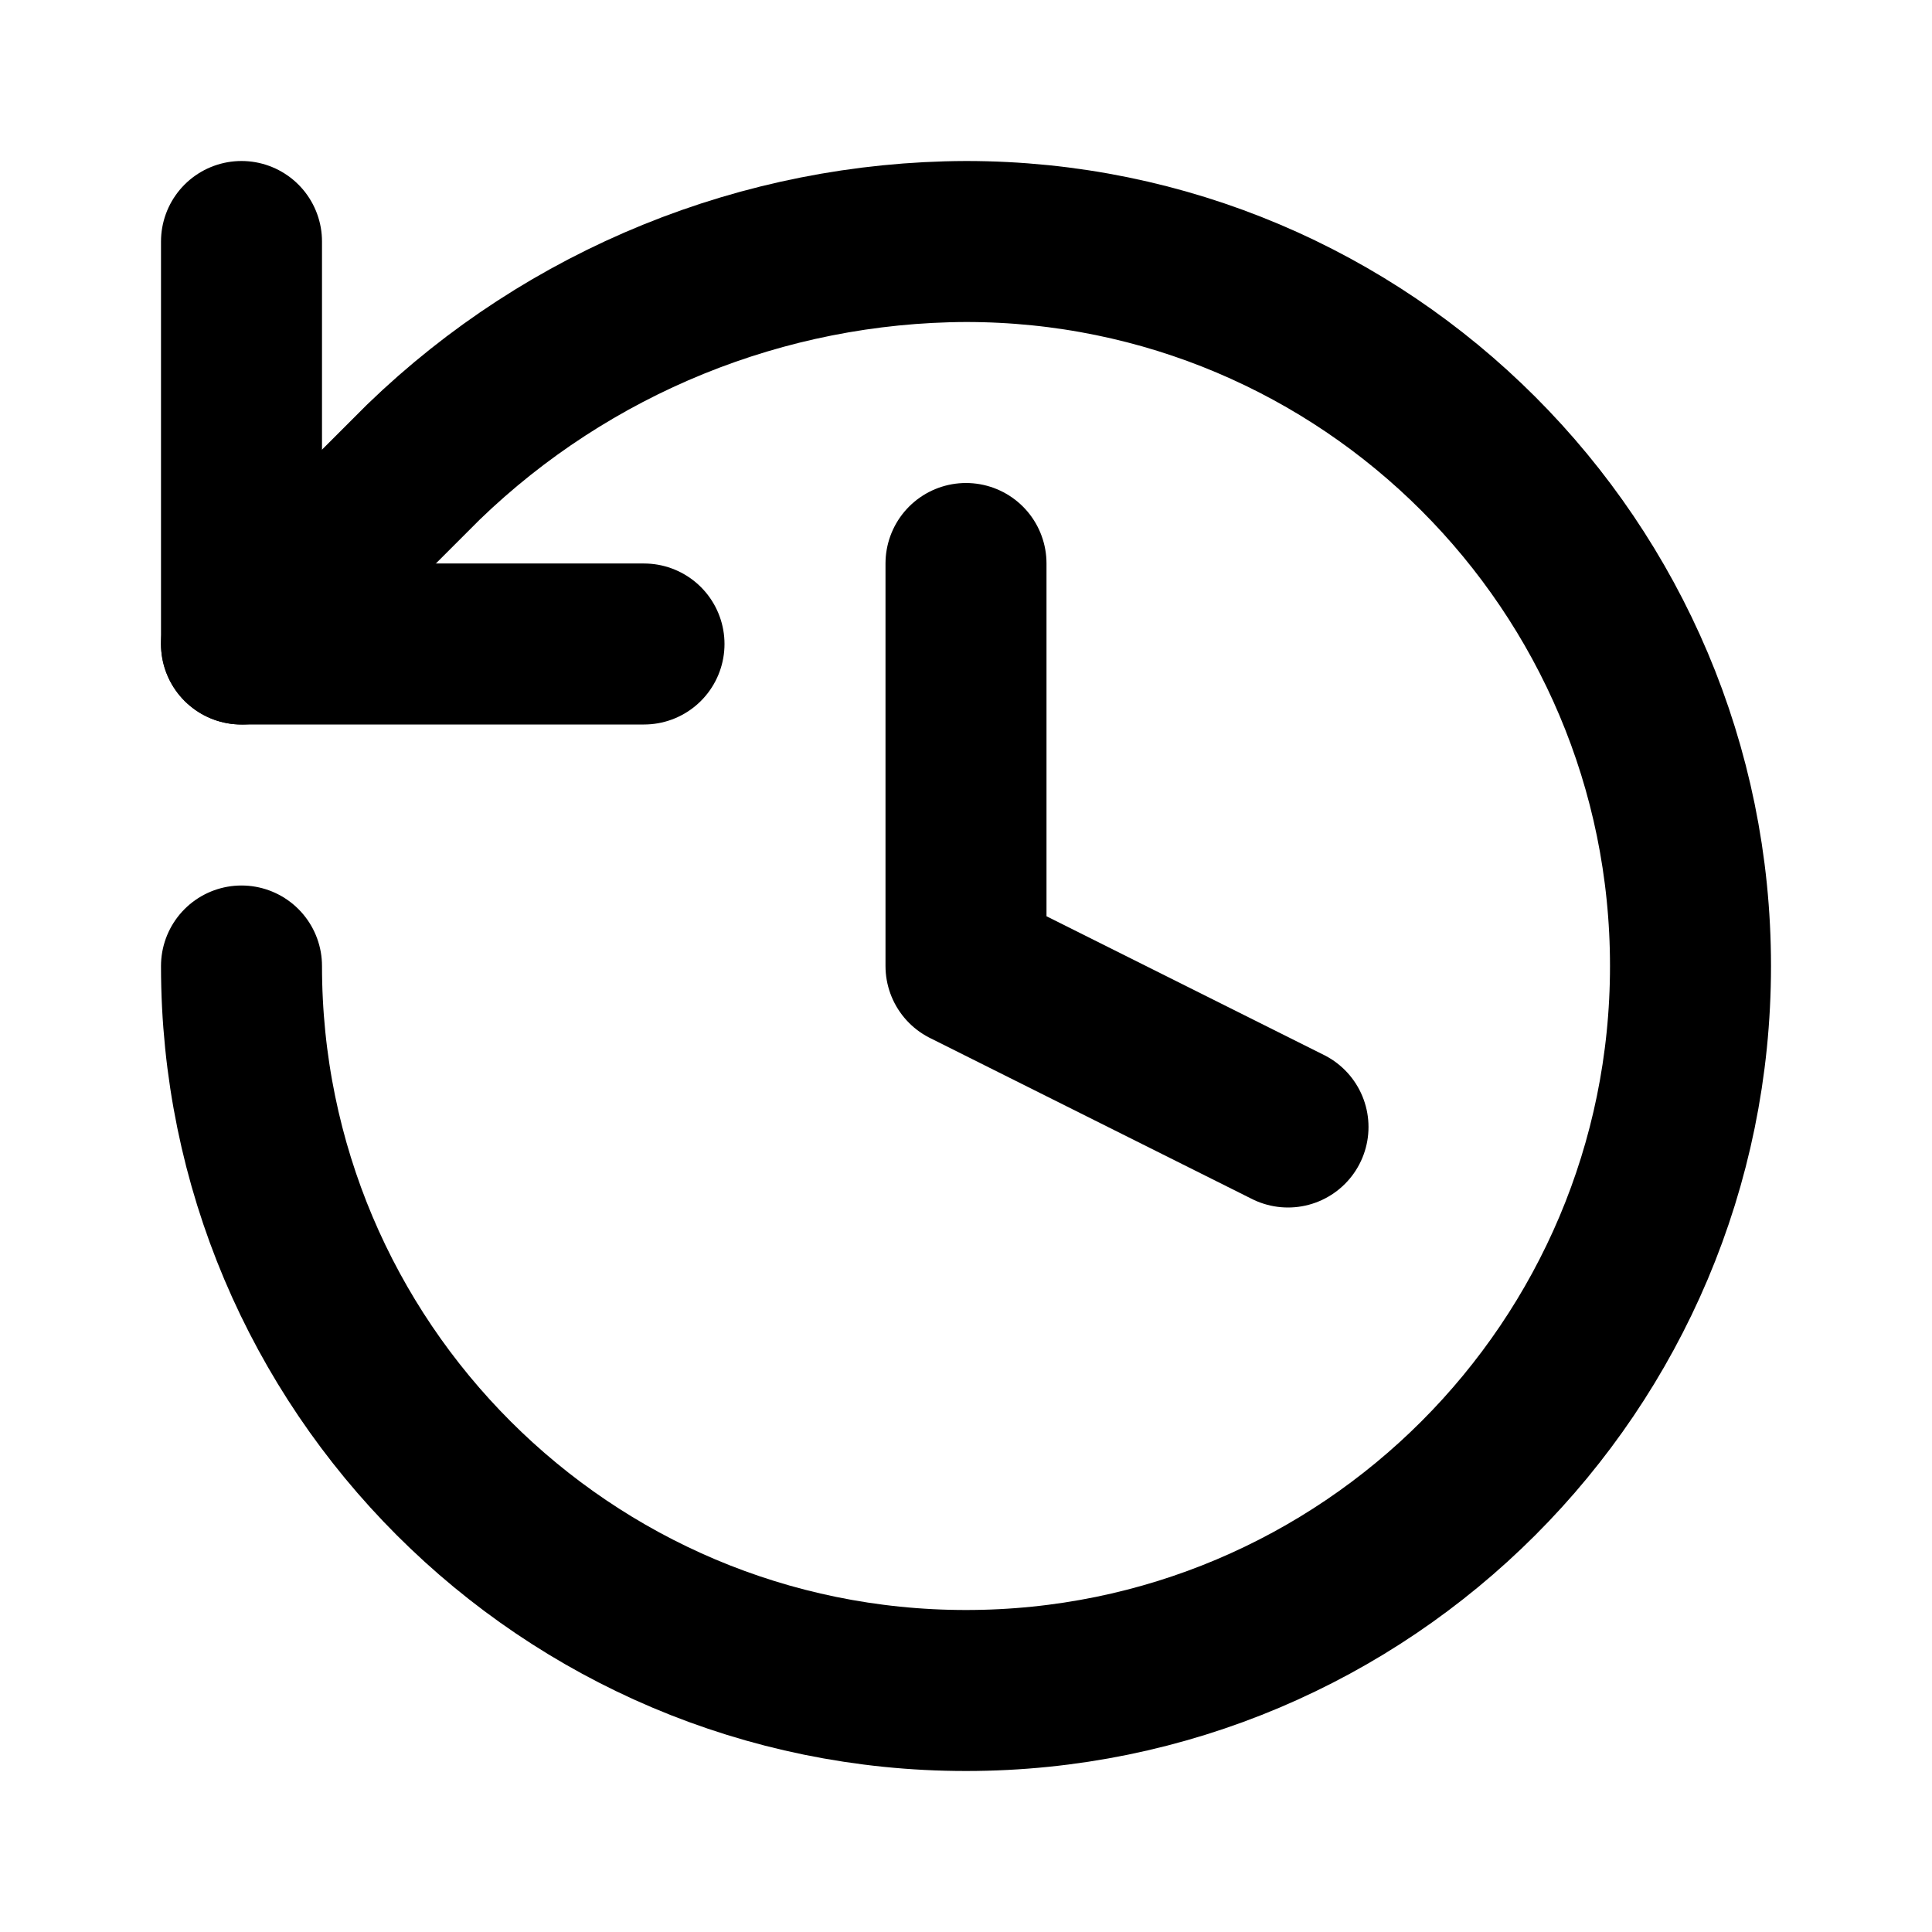
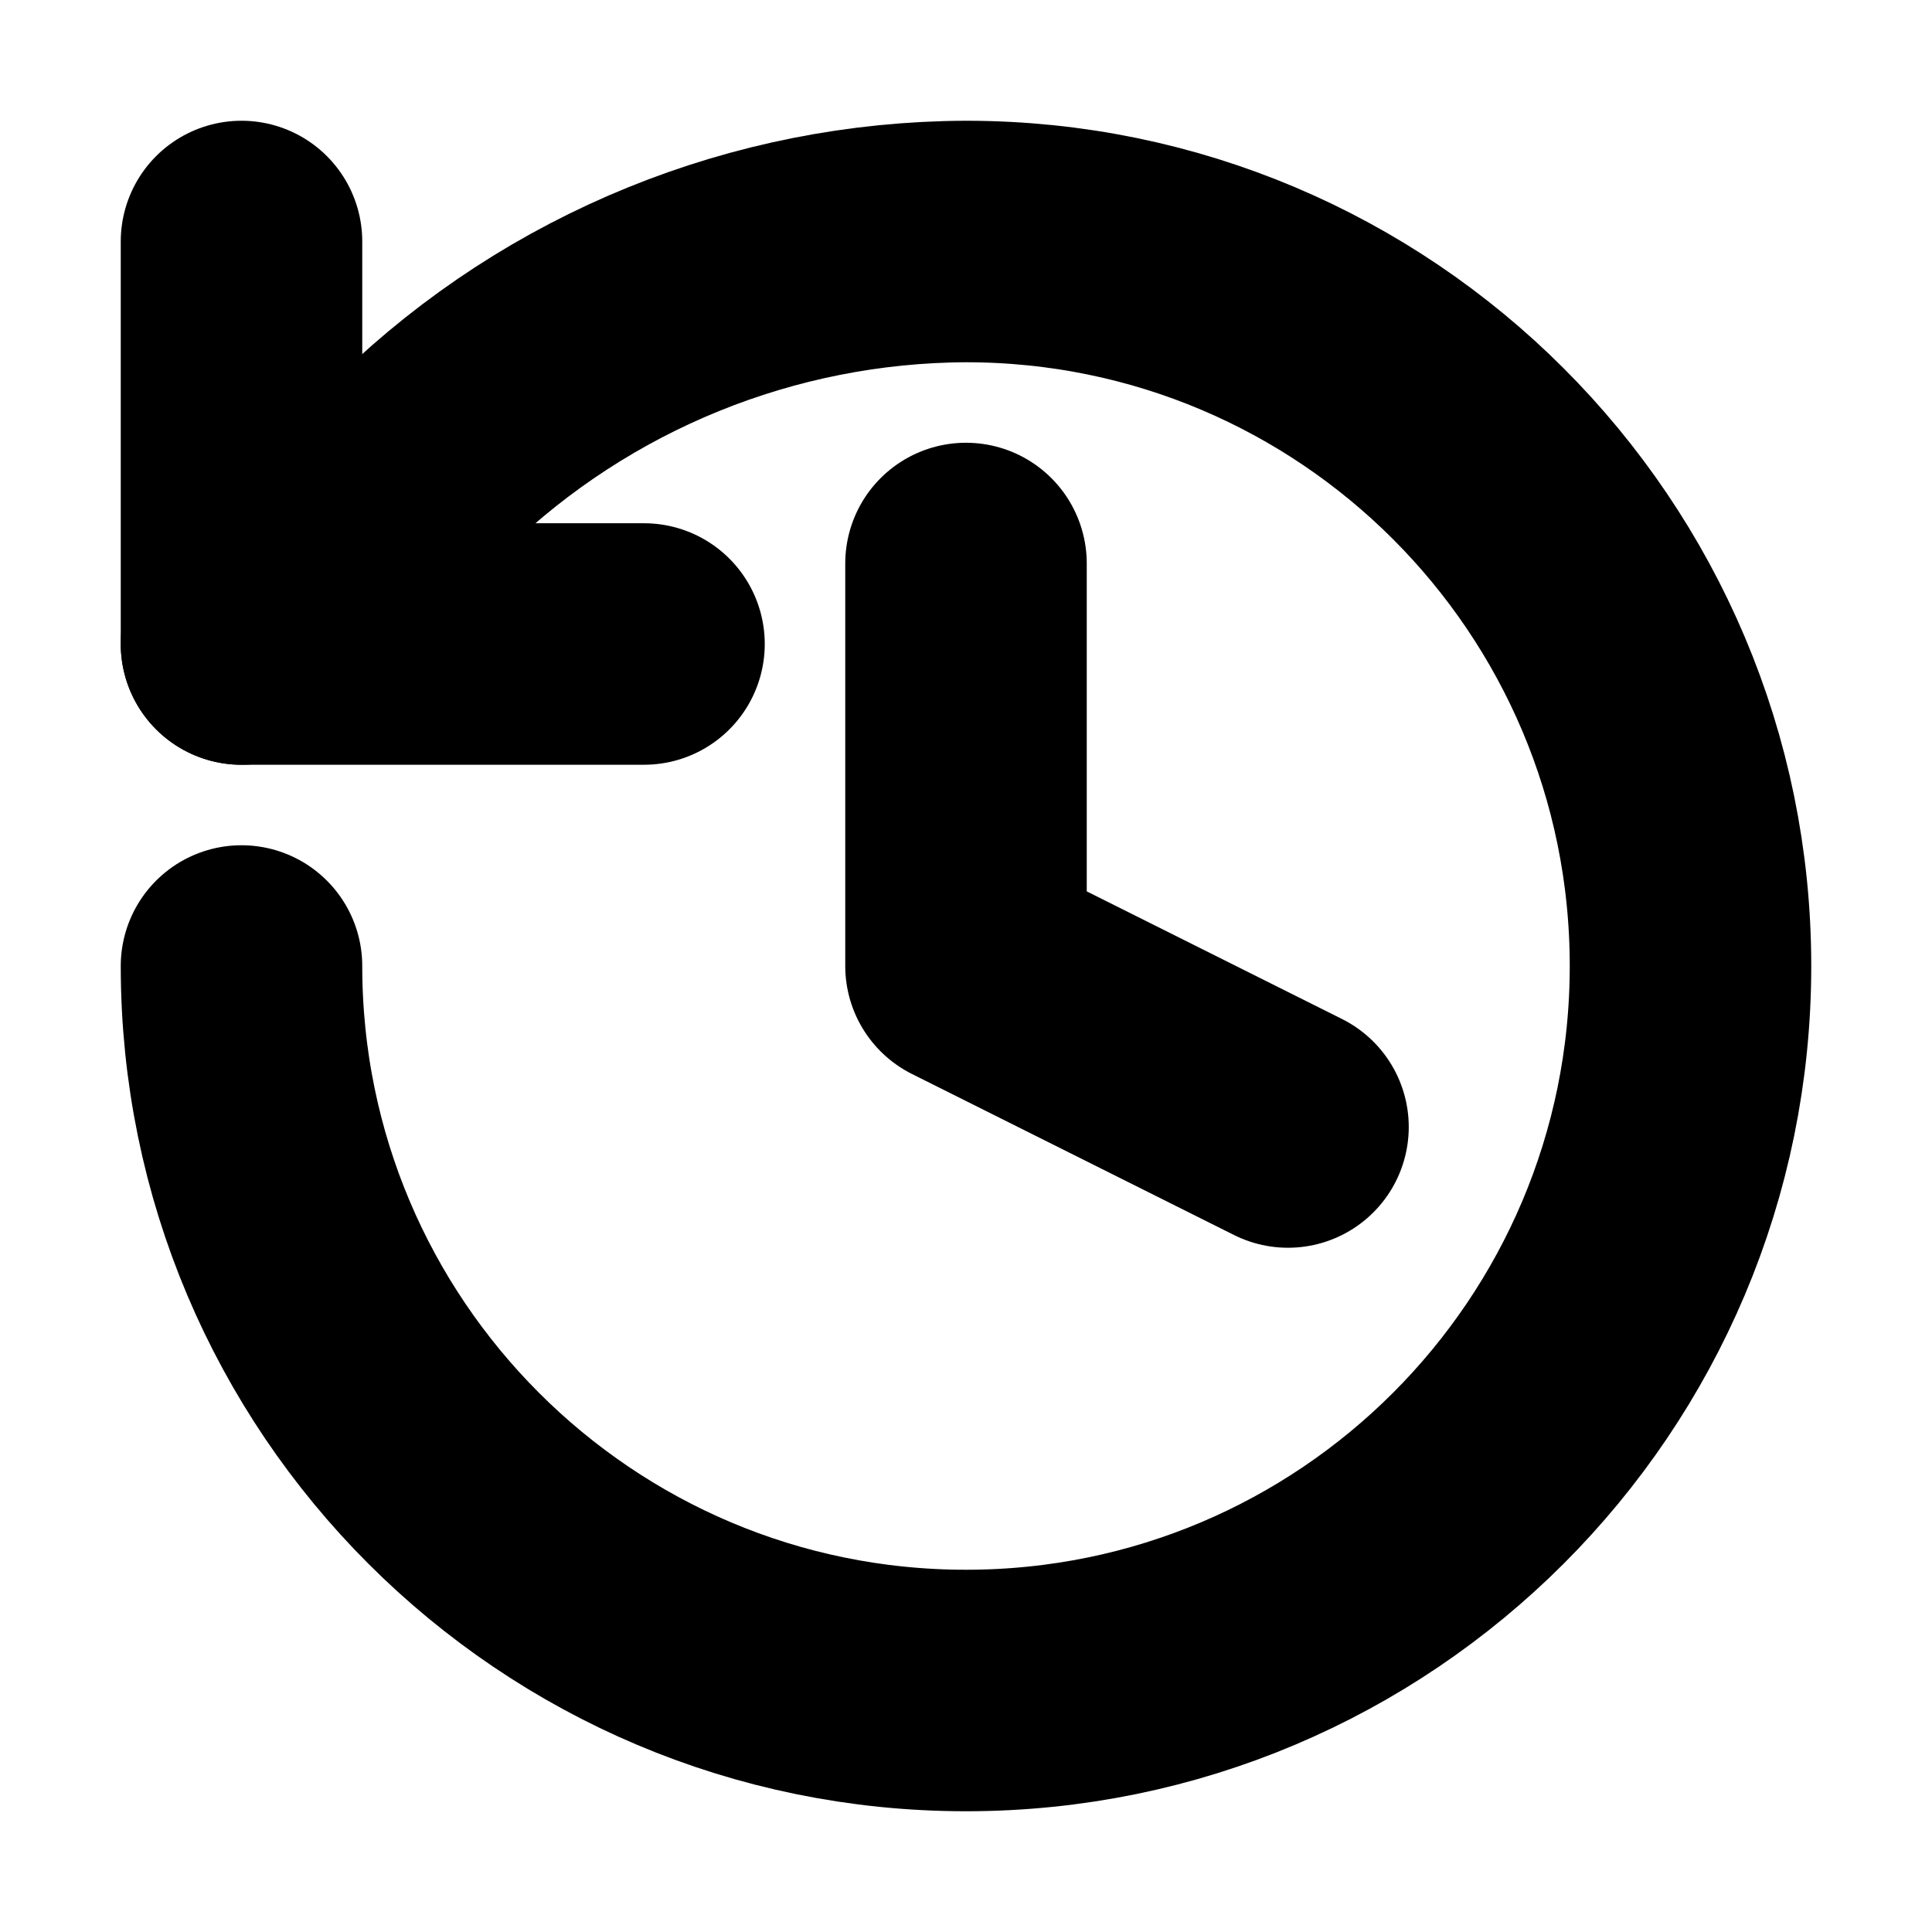
- <svg xmlns="http://www.w3.org/2000/svg" width="24" height="24" viewBox="0 0 24 24" fill="none" stroke="currentColor" stroke-width="2" stroke-linecap="round" stroke-linejoin="round" class="lucide lucide-history-icon lucide-history">
+ <svg xmlns="http://www.w3.org/2000/svg" width="24" height="24" viewBox="0 0 24 24" fill="none" stroke="currentColor" stroke-width="3" stroke-linecap="round" stroke-linejoin="round" class="lucide lucide-history-icon lucide-history">
  <path d="M3 12a9 9 0 1 0 9-9 9.75 9.75 0 0 0-6.74 2.74L3 8" />
  <path d="M3 3v5h5" />
  <path d="M12 7v5l4 2" />
</svg>
